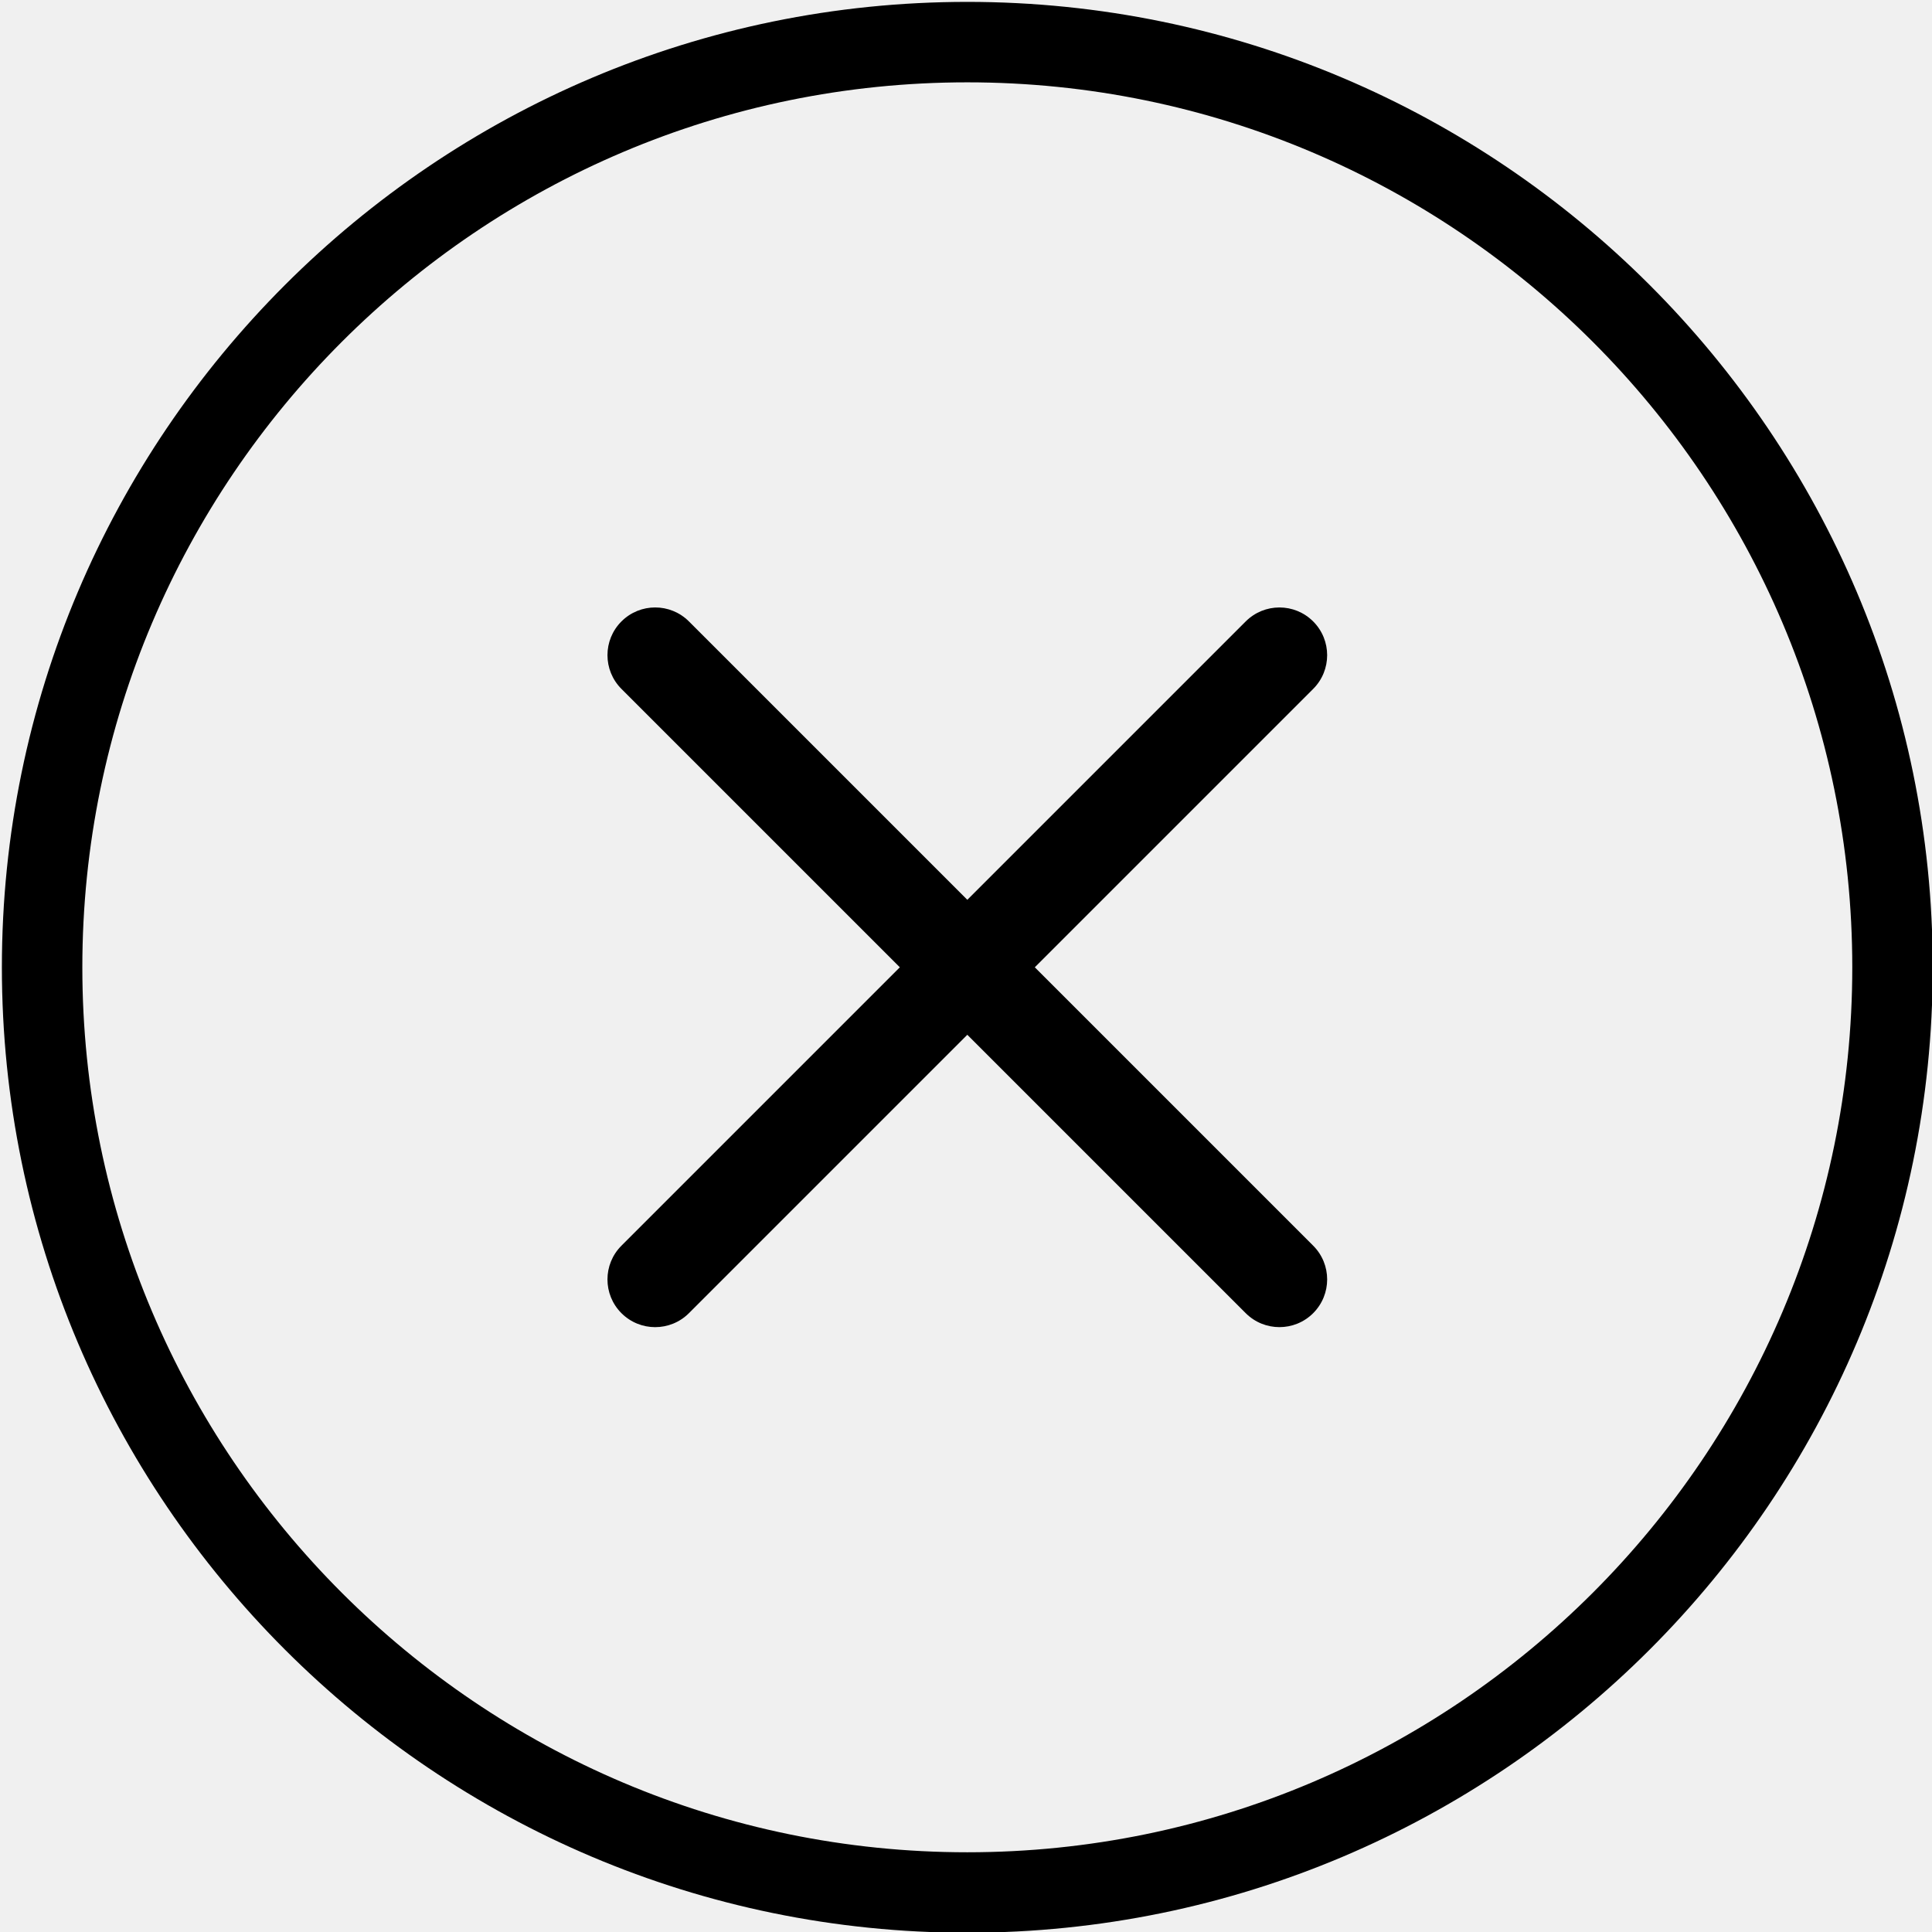
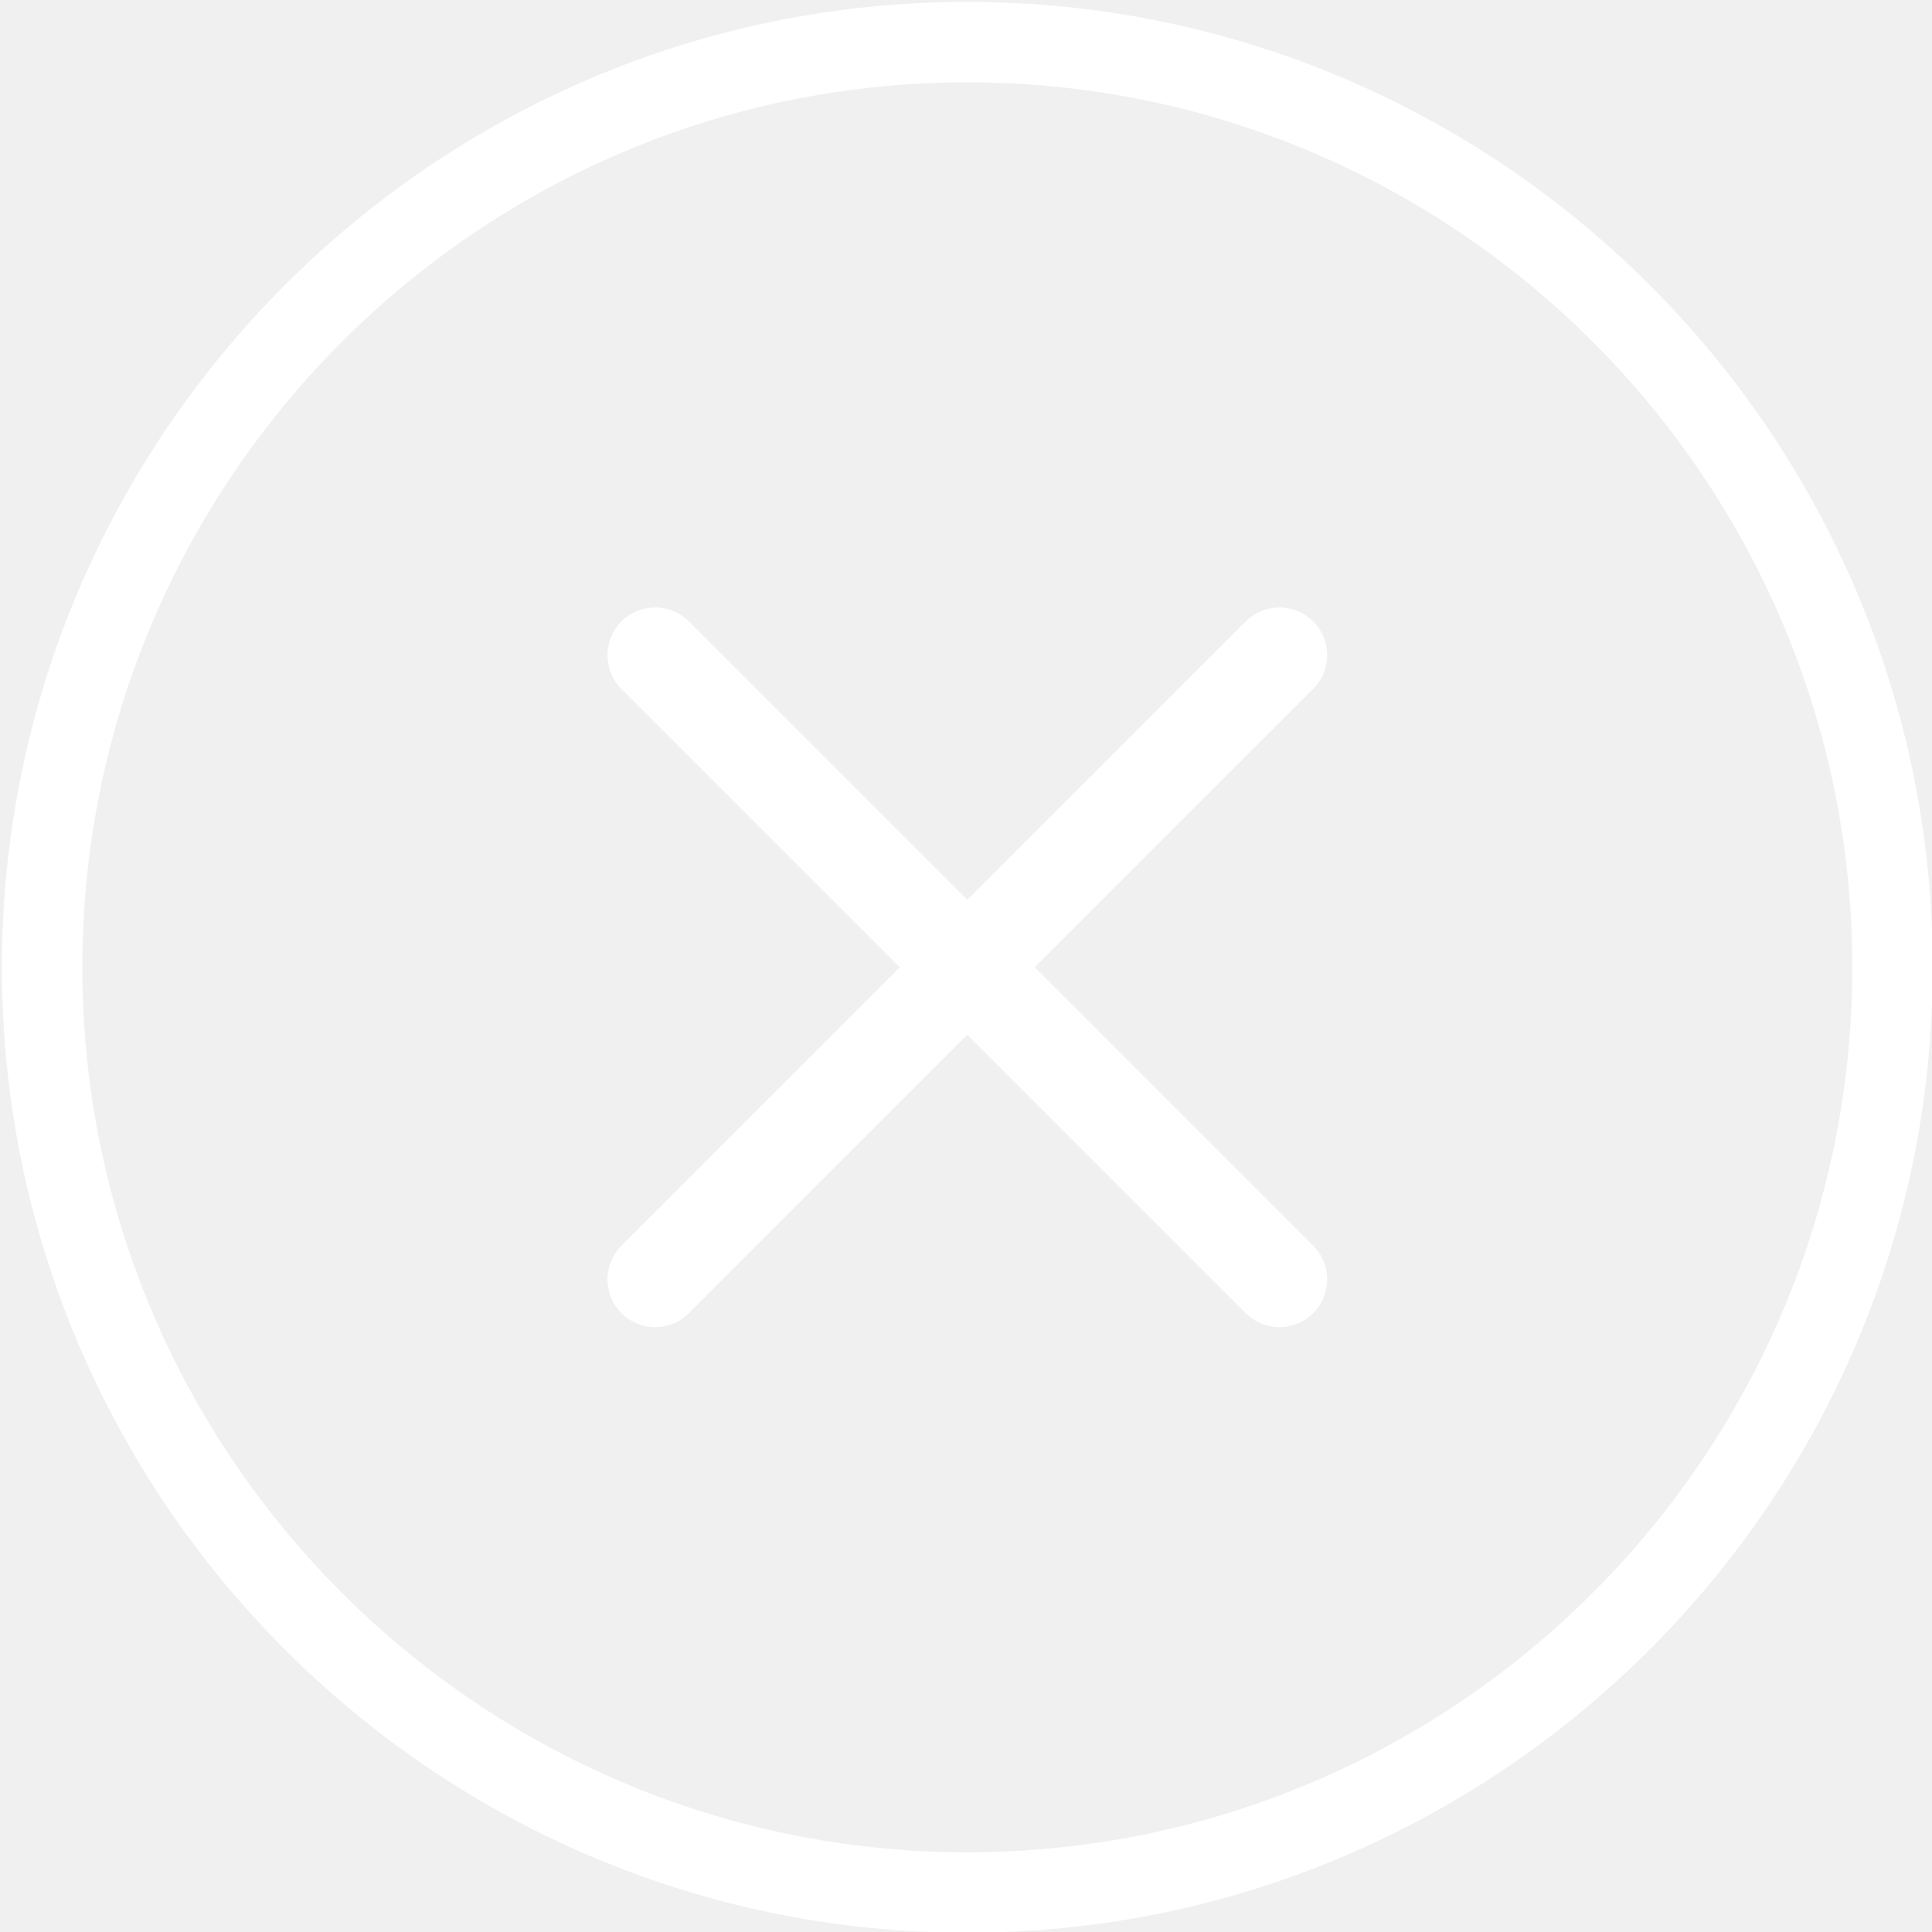
<svg xmlns="http://www.w3.org/2000/svg" width="295" height="295">
  <g class="layer">
-     <path d="m147.7,0.288c-81.288,0 -147.412,66.13 -147.412,147.411c0,81.281 66.124,147.412 147.412,147.412c81.288,0 147.412,-66.13 147.412,-147.412c0,-81.281 -66.124,-147.411 -147.412,-147.411zm0,282.539c-74.51,0 -135.128,-60.618 -135.128,-135.128c0,-74.51 60.618,-135.127 135.128,-135.127c74.51,0 135.128,60.618 135.128,135.127c0,74.51 -60.618,135.128 -135.128,135.128z" fill="black" id="svg_3" stroke-width="0.576" />
-     <rect fill="#000000" height="14.572" id="svg_2" rx="7.286" ry="7.286" stroke-dashoffset="0" stroke-linecap="round" stroke-linejoin="round" stroke-miterlimit="4" stroke-width="2.456" transform="rotate(45 723.067 1610.54)" width="149.373" x="-792.851" y="975.713" />
-     <rect fill="#000000" height="14.572" id="svg_1" rx="7.286" ry="7.286" stroke-dashoffset="0" stroke-linecap="round" stroke-linejoin="round" stroke-miterlimit="4" stroke-width="2.456" transform="matrix(-0.707107 0.707107 0.707107 0.707107 0 0)" width="149.373" x="-74.687" y="201.593" />
+     <path d="m147.7,0.288c-81.288,0 -147.412,66.13 -147.412,147.411c0,81.281 66.124,147.412 147.412,147.412c81.288,0 147.412,-66.13 147.412,-147.412c0,-81.281 -66.124,-147.411 -147.412,-147.411zm0,282.539c-74.51,0 -135.128,-60.618 -135.128,-135.128c0,-74.51 60.618,-135.127 135.128,-135.127c74.51,0 135.128,60.618 135.128,135.127c0,74.51 -60.618,135.128 -135.128,135.128z" fill="white" id="svg_3" stroke-width="0.576" />
+     <rect fill="#ffffff" height="14.572" id="svg_2" rx="7.286" ry="7.286" stroke-dashoffset="0" stroke-linecap="round" stroke-linejoin="round" stroke-miterlimit="4" stroke-width="2.456" transform="rotate(45 723.067 1610.54)" width="149.373" x="-792.851" y="975.713" />
+     <rect fill="#ffffff" height="14.572" id="svg_1" rx="7.286" ry="7.286" stroke-dashoffset="0" stroke-linecap="round" stroke-linejoin="round" stroke-miterlimit="4" stroke-width="2.456" transform="matrix(-0.707107 0.707107 0.707107 0.707107 0 0)" width="149.373" x="-74.687" y="201.593" />
  </g>
</svg>
